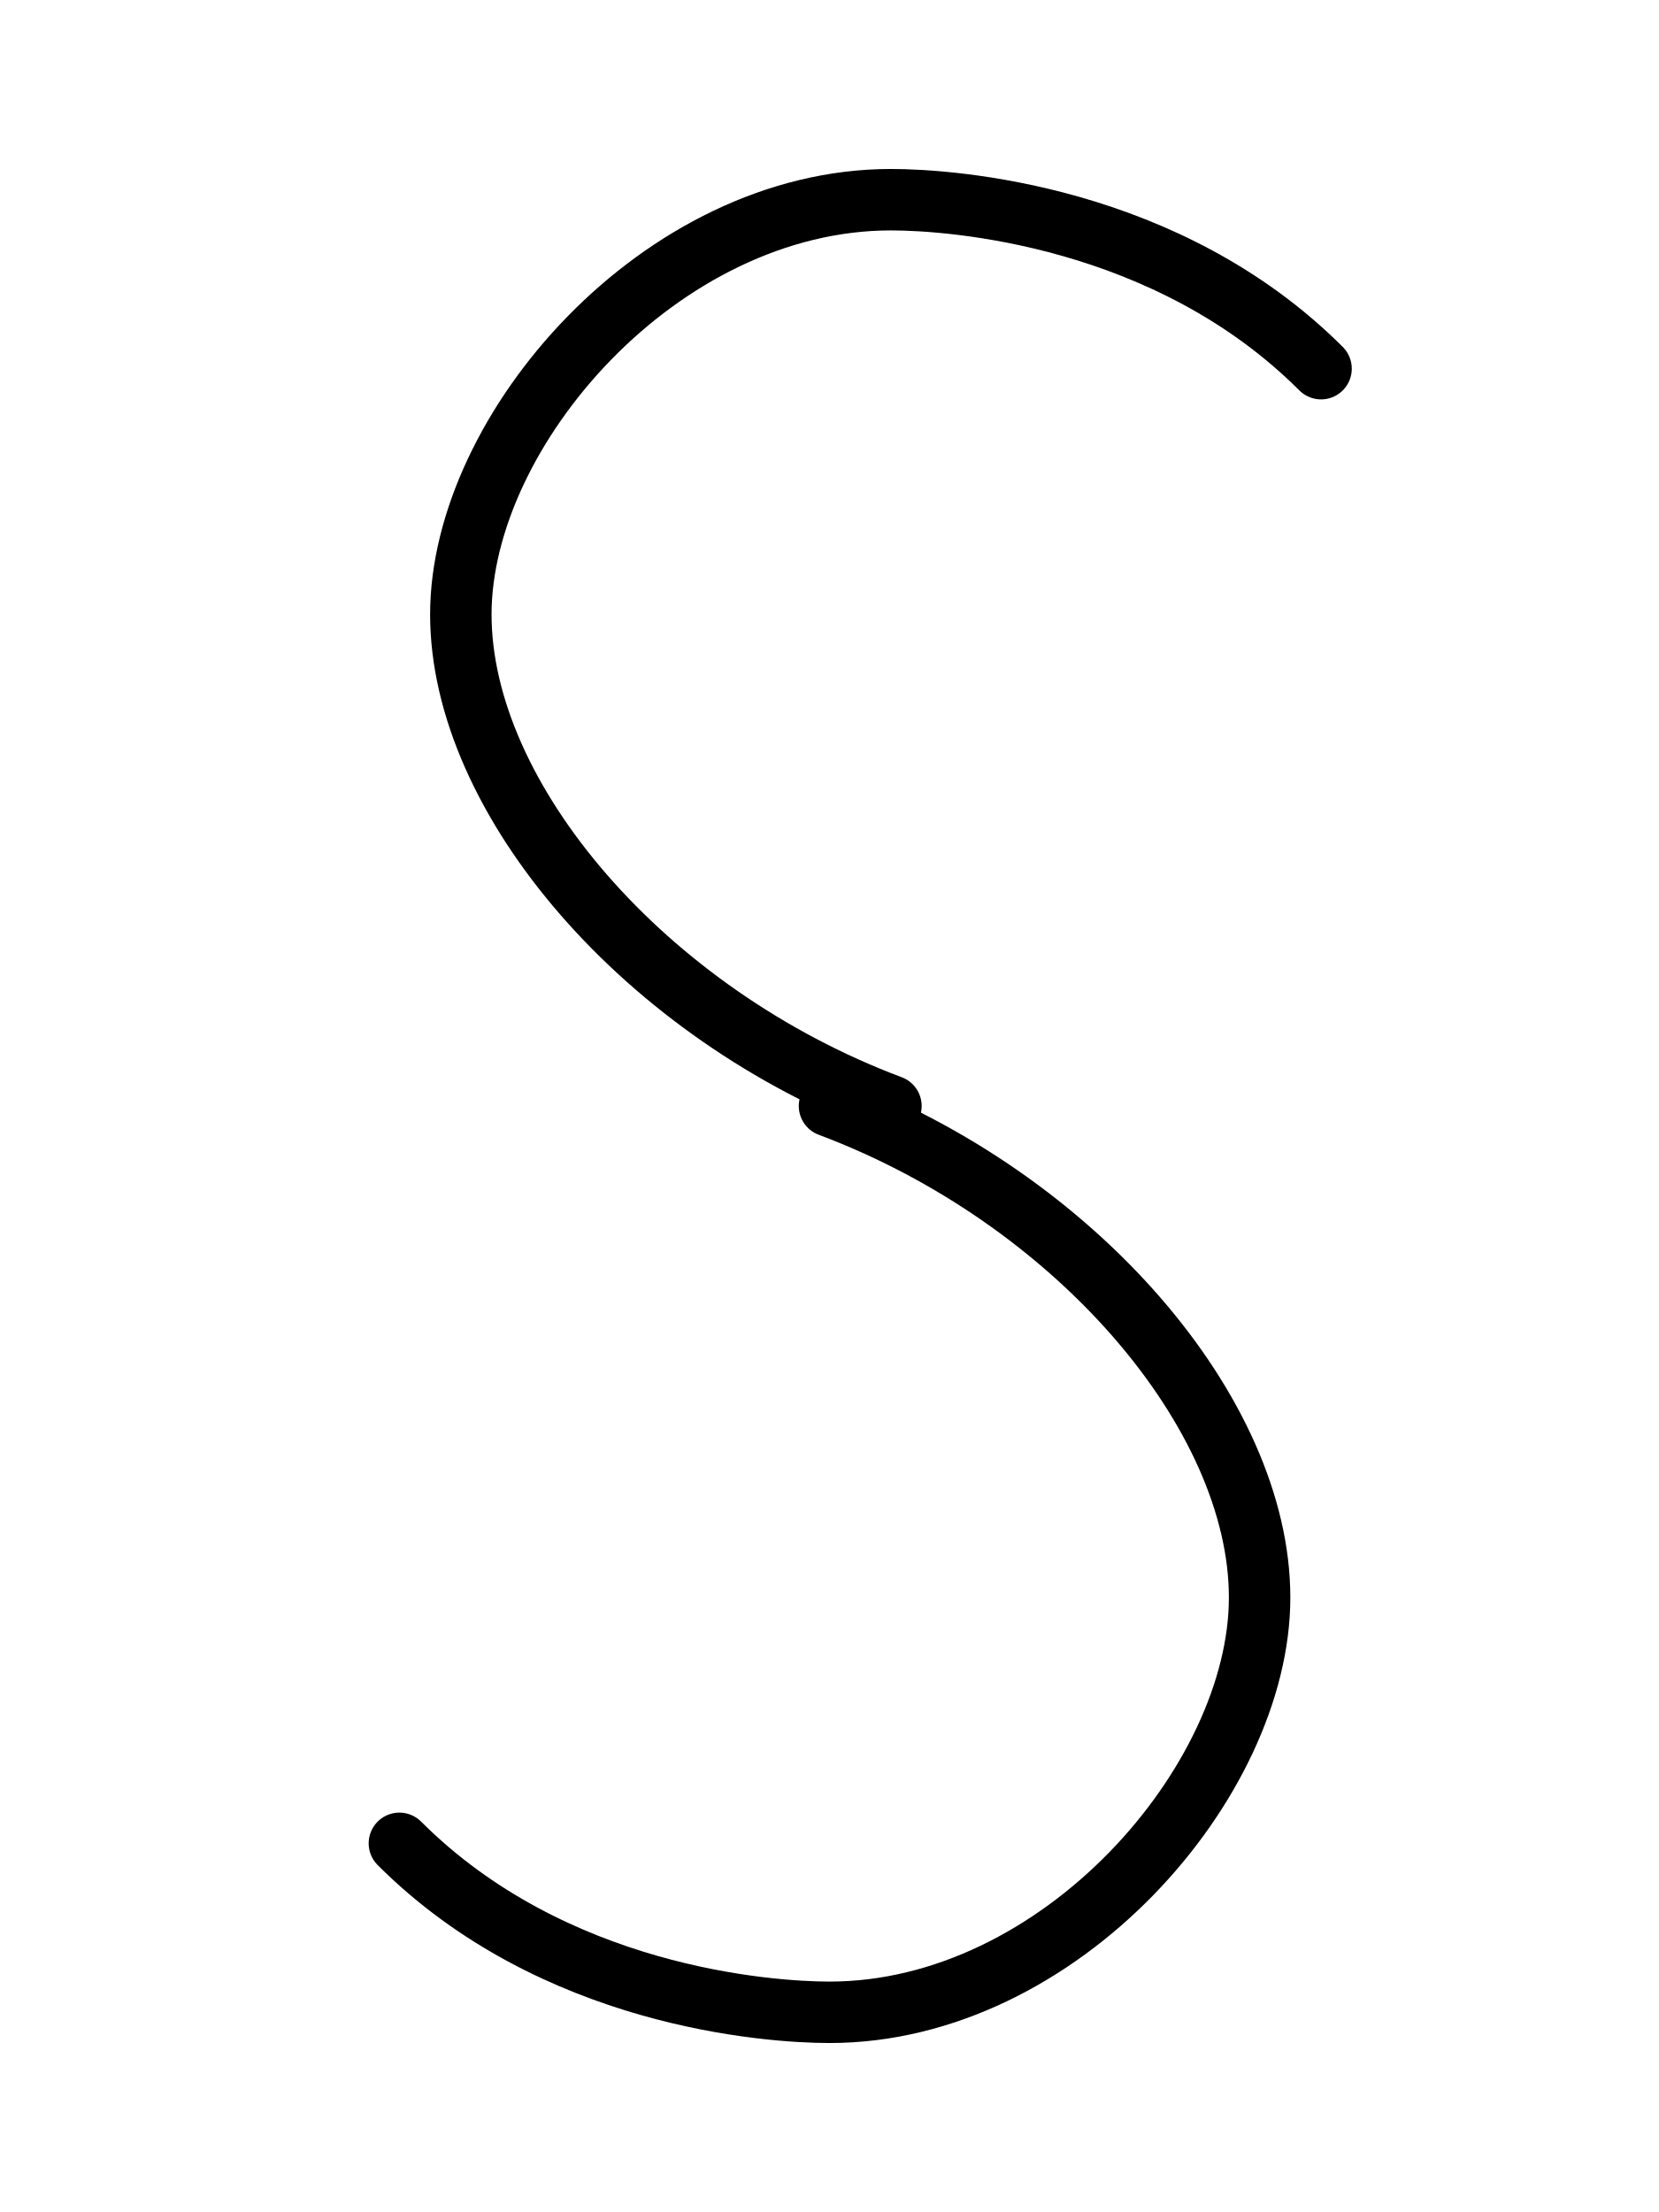
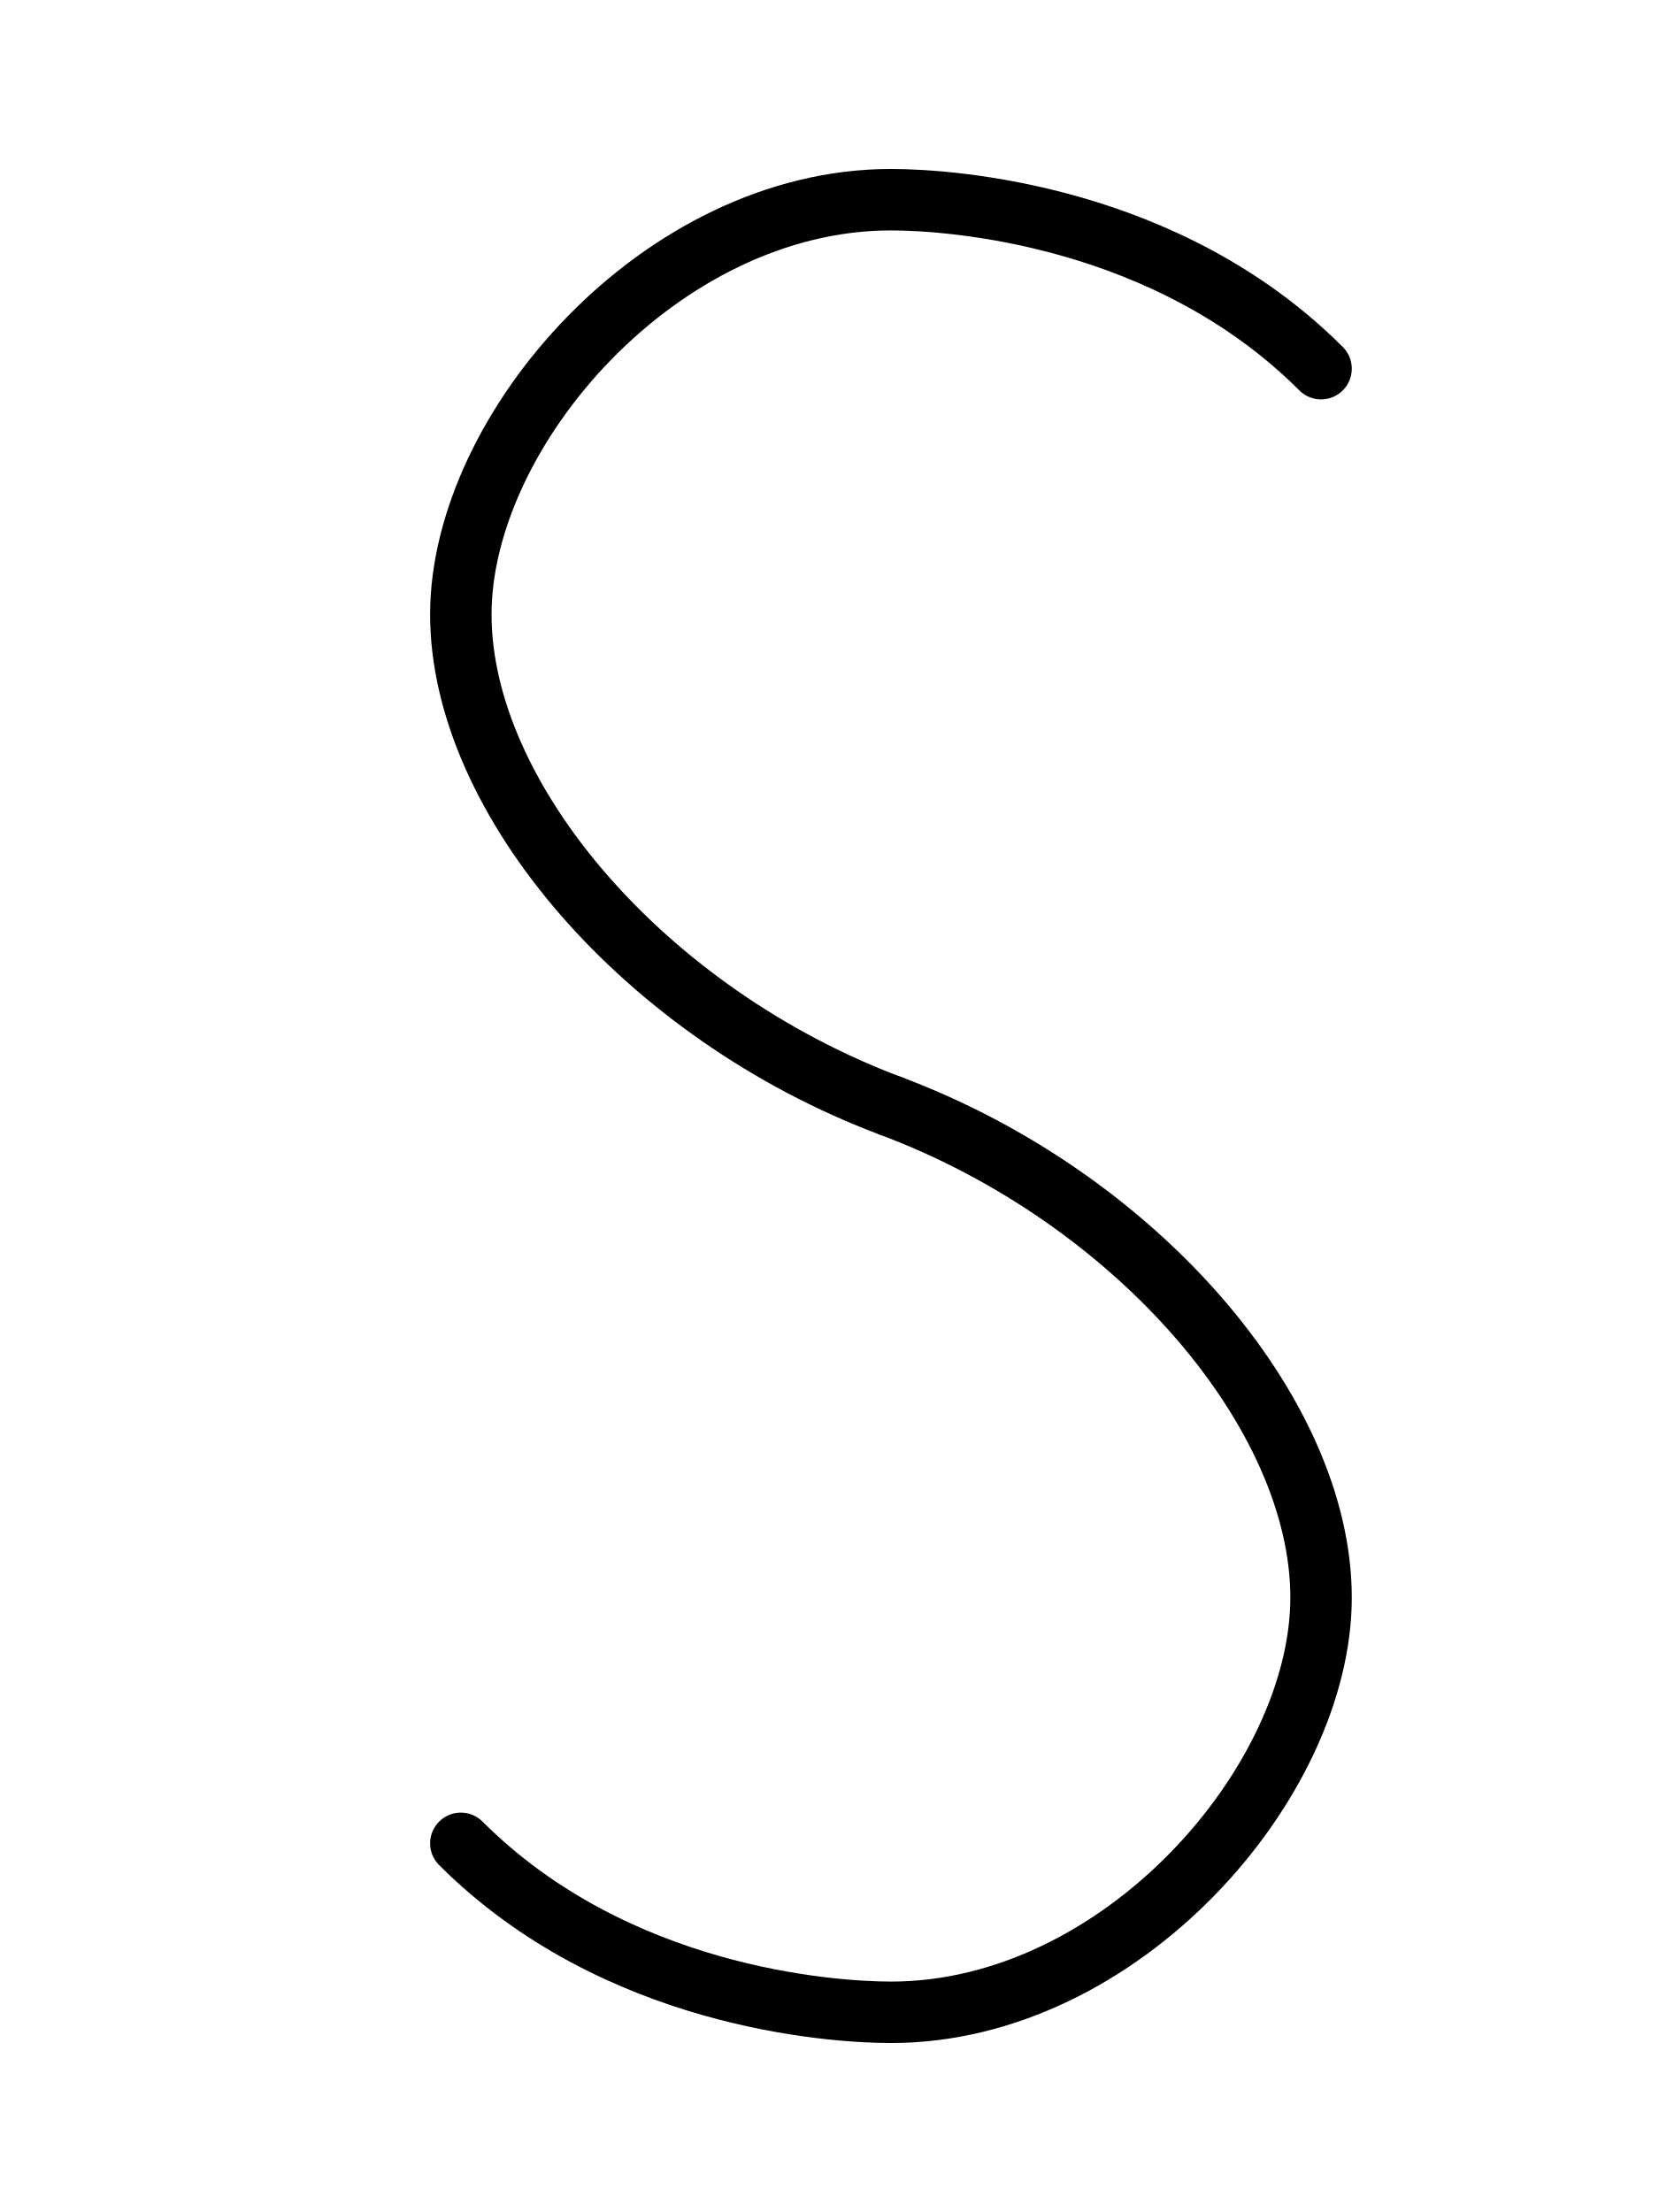
<svg xmlns="http://www.w3.org/2000/svg" width="540" height="720" viewbox="0 0 540 720">
  <path d="M 21.5 6            C 19 3.5 15.5 3.25 14.5 3.25            C 10.75 3.25 7.5 7 7.5 10            C 7.5 13 10.5 16.5 14.5 18" fill="none" stroke="#000" stroke-width="1" transform="scale(20)" stroke-linejoin="round" stroke-linecap="round" />
-   <path d="M 21.5 6            C 19 3.5 15.5 3.25 14.5 3.25            C 10.75 3.25 7.5 7 7.5 10            C 7.5 13 10.5 16.5 14.5 18" fill="none" stroke="#000" stroke-width="1" transform="scale(20) rotate(180 14 18)" stroke-linejoin="round" stroke-linecap="round" />
+   <path d="M 21.5 6            C 19 3.5 15.5 3.25 14.5 3.25            C 10.75 3.25 7.5 7 7.5 10            C 7.5 13 10.5 16.5 14.5 18" fill="none" stroke="#000" stroke-width="1" transform="scale(20) rotate(180 14.5 18)" stroke-linejoin="round" stroke-linecap="round" />
</svg>
